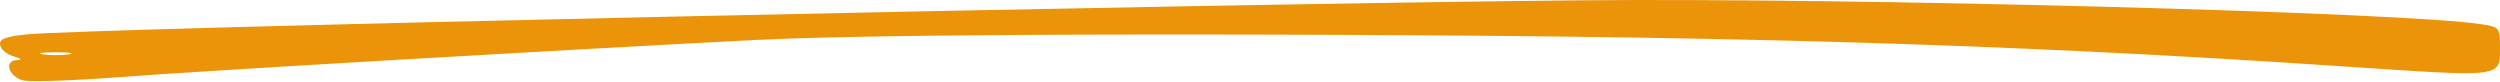
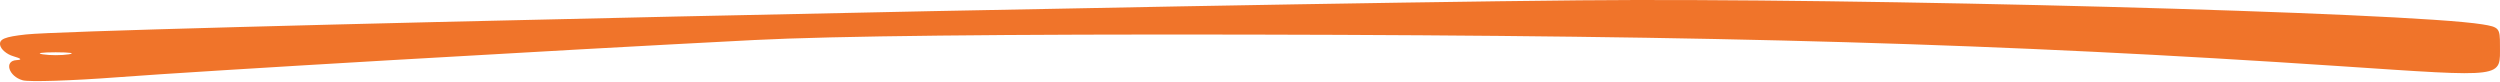
<svg xmlns="http://www.w3.org/2000/svg" width="370" height="12" viewBox="0 0 370 12" fill="none">
-   <path fill-rule="evenodd" clip-rule="evenodd" d="M233.825 0.047C175.672 0.607 12.035 4.201 3.857 5.098C0.688 5.445 -0.146 5.79 0.02 6.681C0.136 7.308 1.015 8.047 1.973 8.323C3.172 8.67 3.319 8.85 2.442 8.899C0.563 9.006 1.277 11.31 3.366 11.884C4.327 12.148 10.612 11.947 17.334 11.438C30.015 10.478 80.625 7.518 111.612 5.924C123.302 5.323 148.615 5.046 185.289 5.12C255.457 5.26 295.959 6.433 346.178 9.781C371.181 11.447 369.975 11.605 369.995 6.679C370.005 4.166 369.865 4.002 367.387 3.604C356.273 1.822 274.793 -0.347 233.825 0.047ZM10.175 8.041C9.12 8.207 7.391 8.207 6.334 8.041C5.279 7.875 6.142 7.739 8.255 7.739C10.367 7.739 11.232 7.875 10.175 8.041Z" fill="#EB9309" />
+   <path fill-rule="evenodd" clip-rule="evenodd" d="M233.825 0.047C175.672 0.607 12.035 4.201 3.857 5.098C0.688 5.445 -0.146 5.79 0.02 6.681C0.136 7.308 1.015 8.047 1.973 8.323C3.172 8.67 3.319 8.85 2.442 8.899C0.563 9.006 1.277 11.31 3.366 11.884C4.327 12.148 10.612 11.947 17.334 11.438C30.015 10.478 80.625 7.518 111.612 5.924C123.302 5.323 148.615 5.046 185.289 5.12C255.457 5.26 295.959 6.433 346.178 9.781C371.181 11.447 369.975 11.605 369.995 6.679C370.005 4.166 369.865 4.002 367.387 3.604C356.273 1.822 274.793 -0.347 233.825 0.047ZM10.175 8.041C9.12 8.207 7.391 8.207 6.334 8.041C5.279 7.875 6.142 7.739 8.255 7.739C10.367 7.739 11.232 7.875 10.175 8.041Z" fill="#F0742A" />
</svg>
